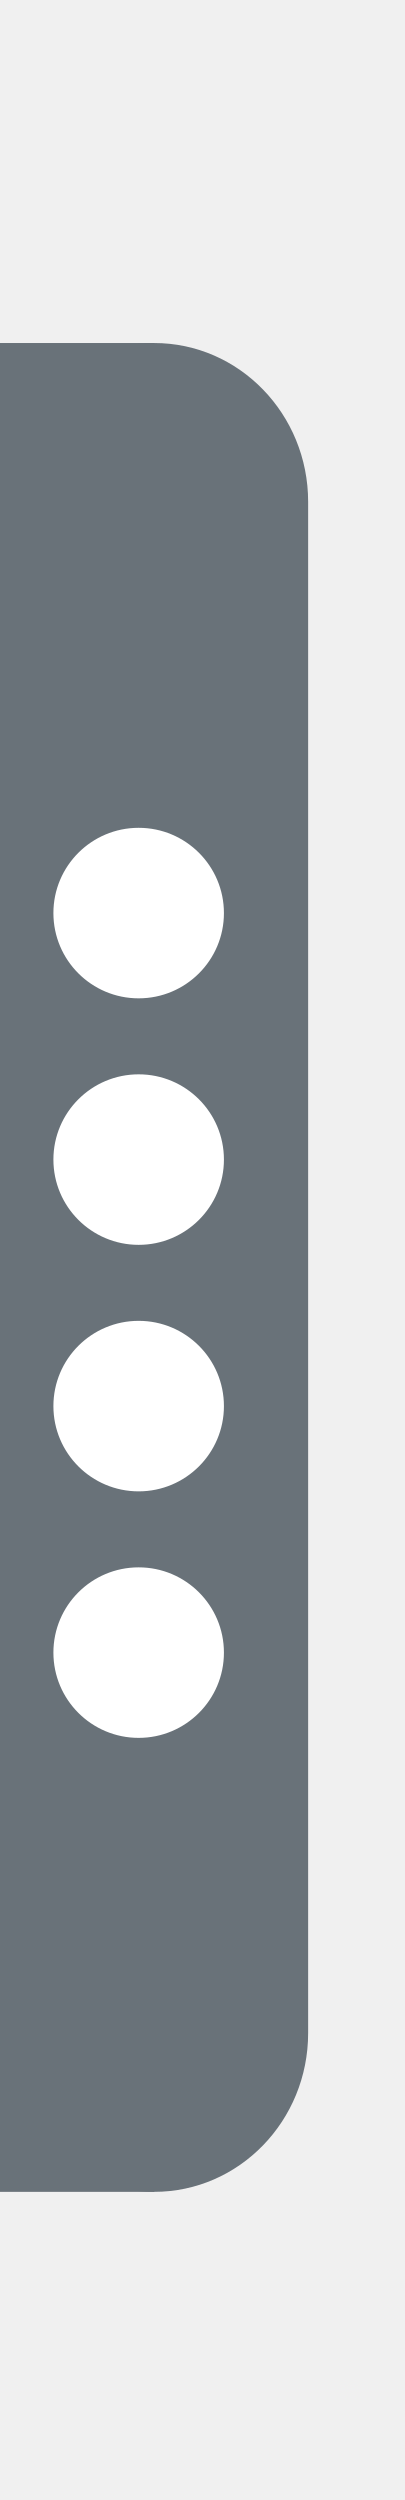
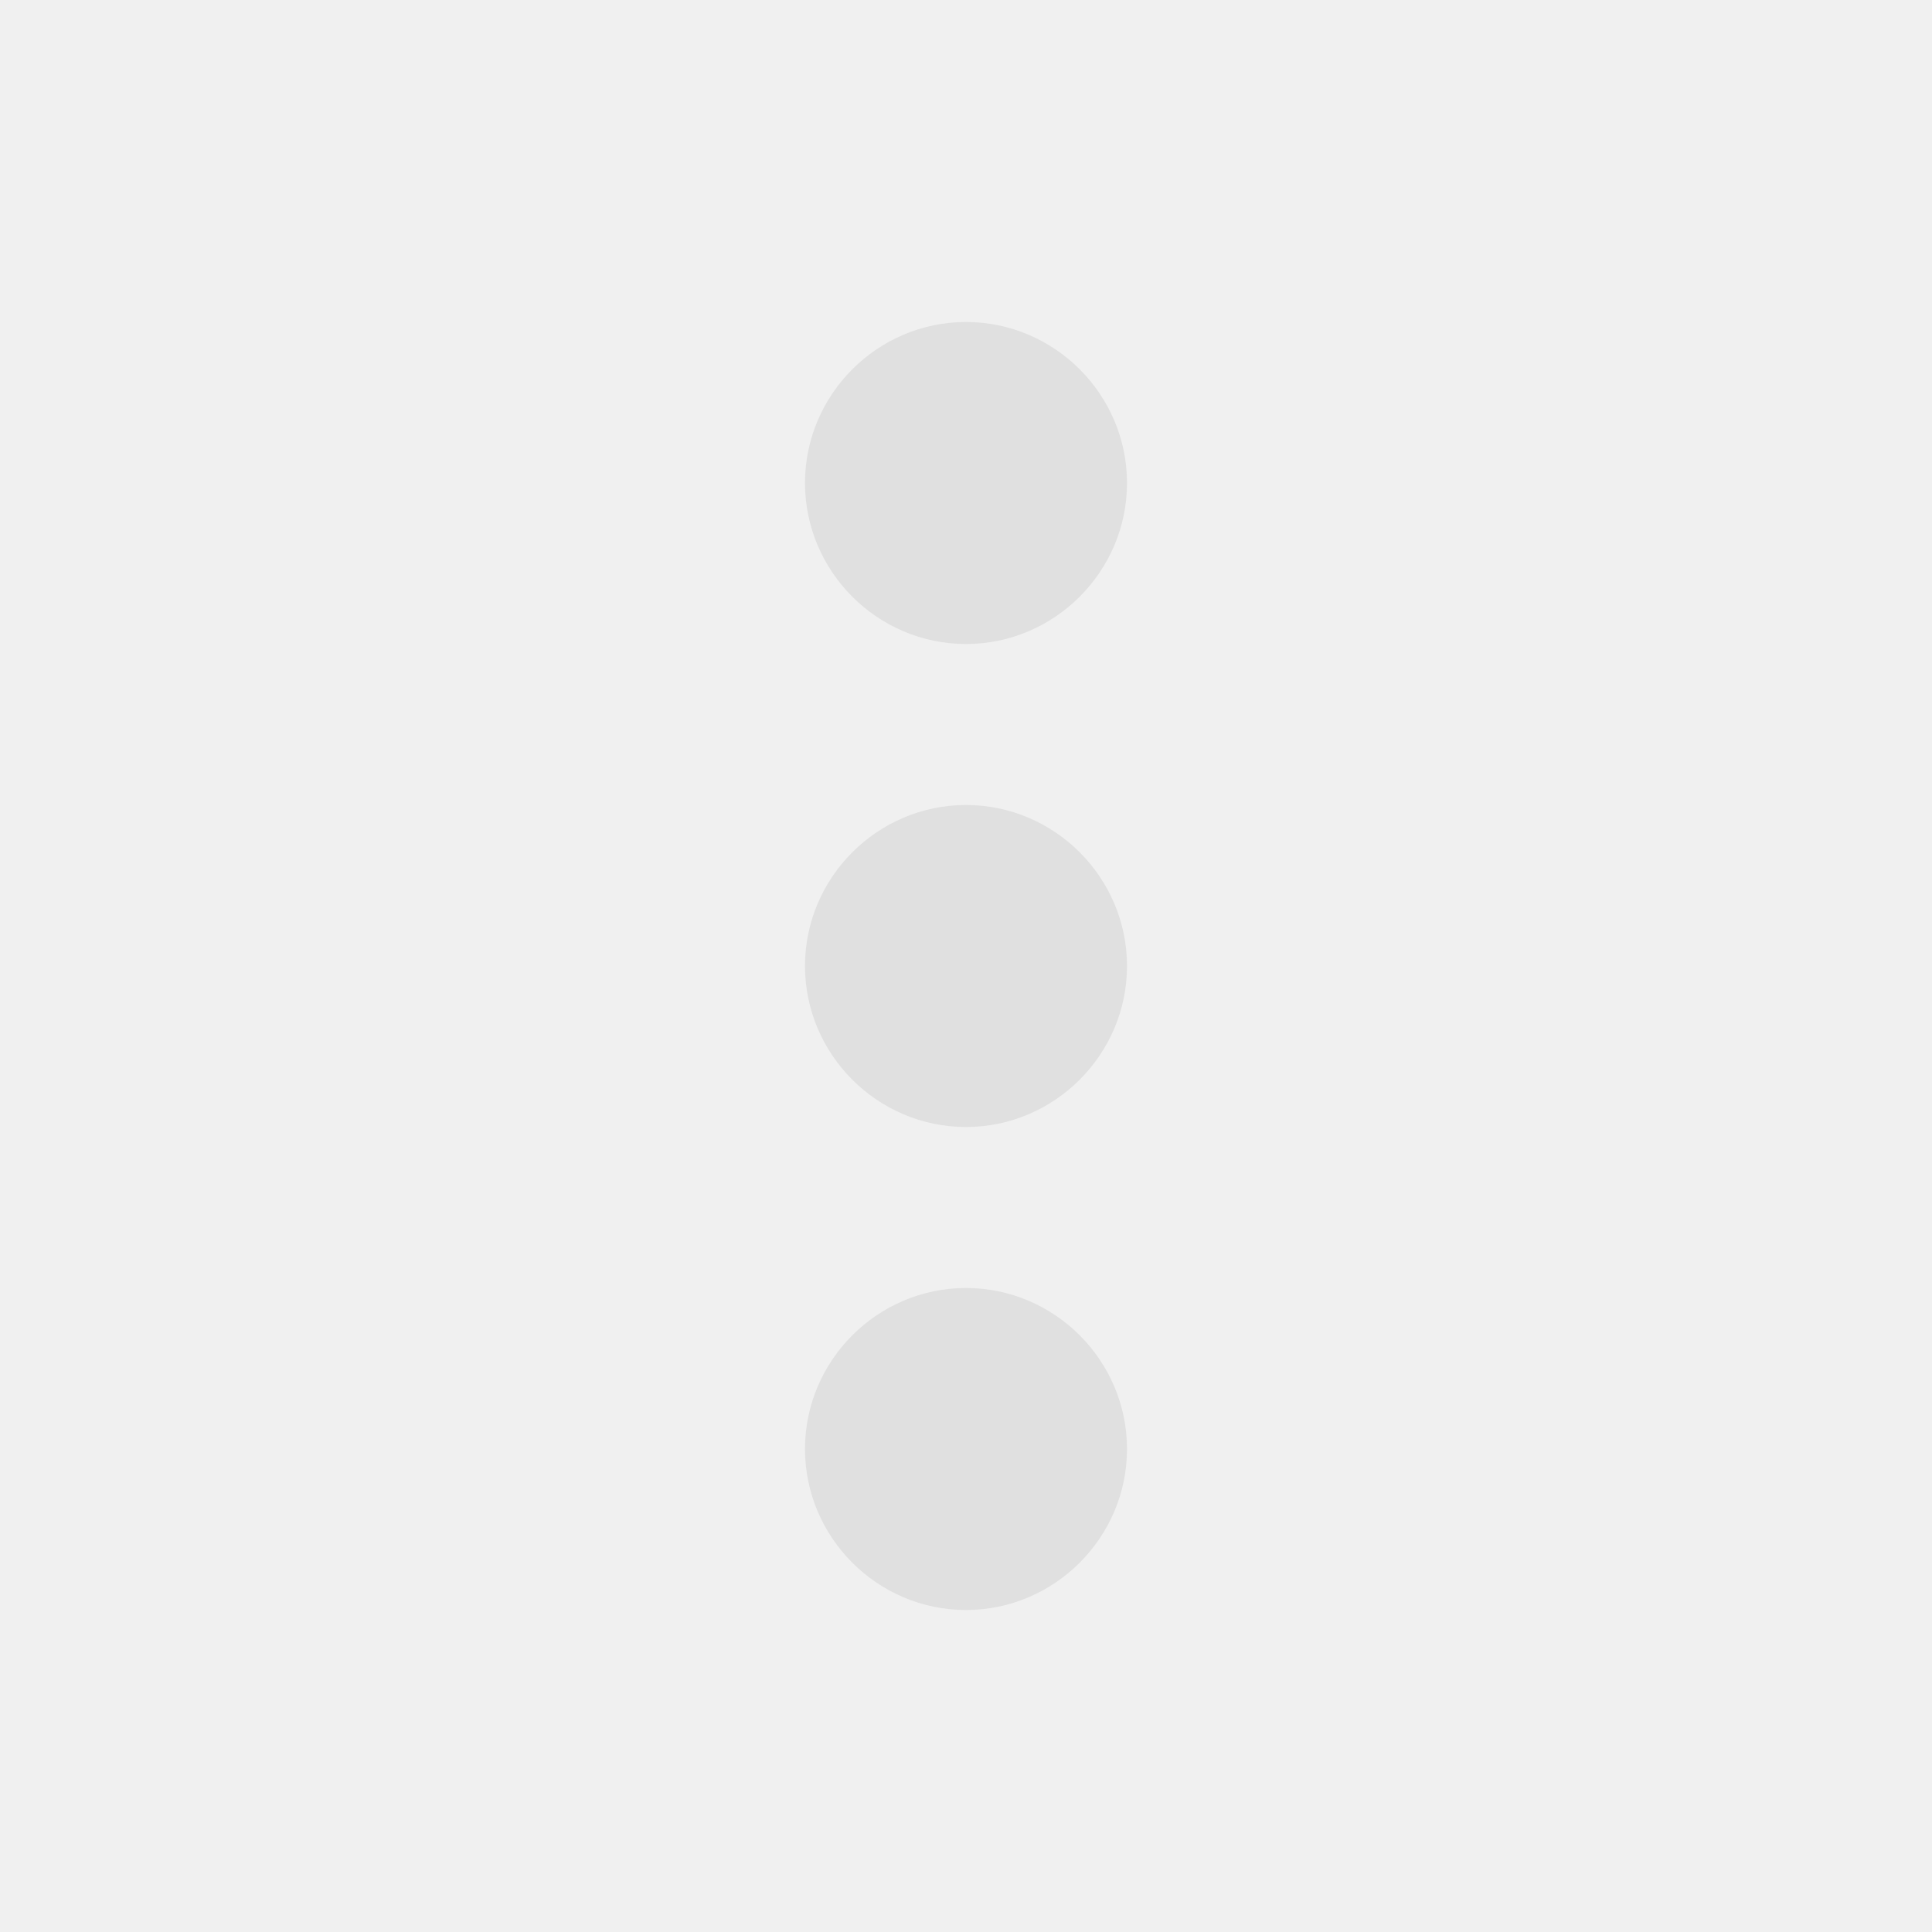
- <svg xmlns="http://www.w3.org/2000/svg" version="1.1" id="Laag_1" x="0px" y="0px" width="13.125px" height="81.132px" viewBox="0 0 13.125 81.132" enable-background="new 0 0 13.125 81.132" xml:space="preserve">
-   <path fill="#697279" d="M10,65.978c0,2.847-2.238,5.154-5,5.154l0,0c-2.762,0-5-2.308-5-5.154V16.287c0-2.847,2.238-5.155,5-5.155  l0,0c2.762,0,5,2.308,5,5.155V65.978z" />
-   <circle fill="#FFFFFF" stroke="#FFFFFF" stroke-width="0.534" cx="4.5" cy="29.632" r="2.5" />
-   <circle fill="#FFFFFF" stroke="#FFFFFF" stroke-width="0.534" cx="4.5" cy="45.632" r="2.5" />
-   <circle fill="#FFFFFF" stroke="#FFFFFF" stroke-width="0.534" cx="4.5" cy="37.632" r="2.5" />
-   <circle fill="#FFFFFF" stroke="#FFFFFF" stroke-width="0.534" cx="4.5" cy="53.632" r="2.5" />
-   <rect y="11.132" fill="#697279" width="5" height="6" />
-   <rect y="65.132" fill="#697279" width="5" height="6" />
+ <svg xmlns="http://www.w3.org/2000/svg" fill="#e0e0e0" height="24" viewBox="0 0 24 24" width="24">
+   <path d="M0 0h24v24H0z" fill="none" />
+   <path d="M12 8c1.1 0 2-.9 2-2s-.9-2-2-2-2 .9-2 2 .9 2 2 2zm0 2c-1.1 0-2 .9-2 2s.9 2 2 2 2-.9 2-2-.9-2-2-2zm0 6c-1.1 0-2 .9-2 2s.9 2 2 2 2-.9 2-2-.9-2-2-2z" />
</svg>
